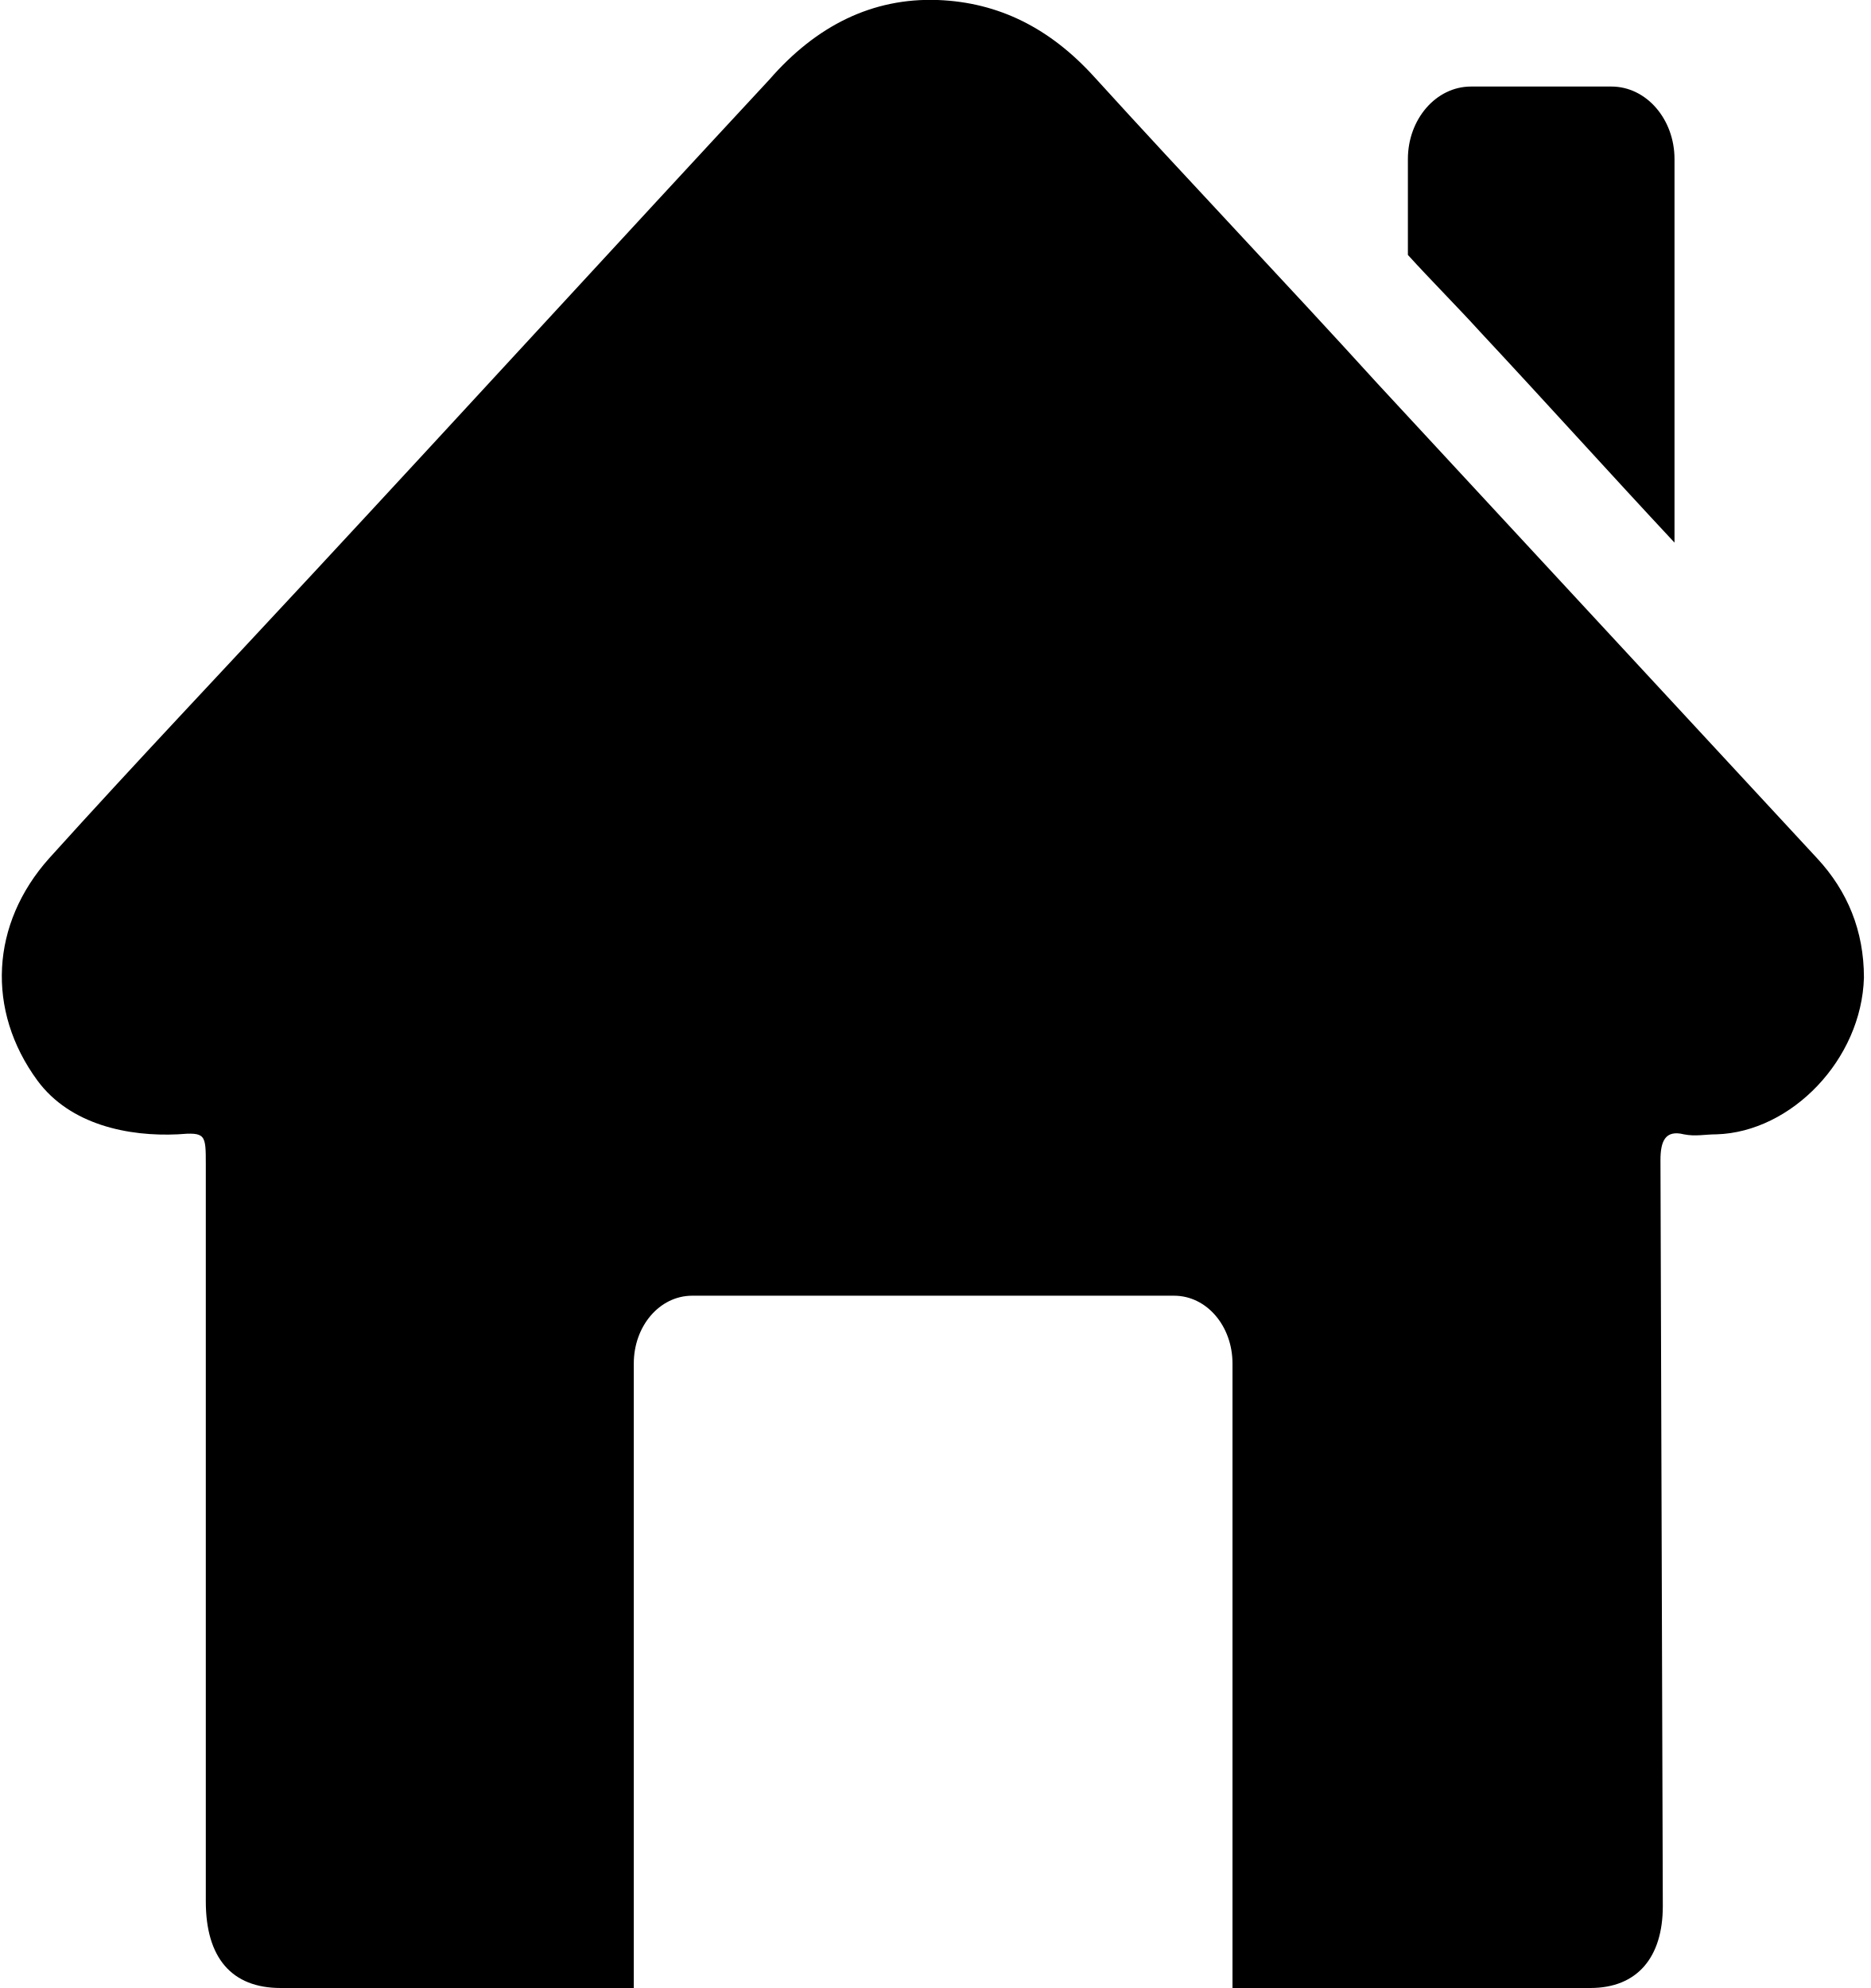
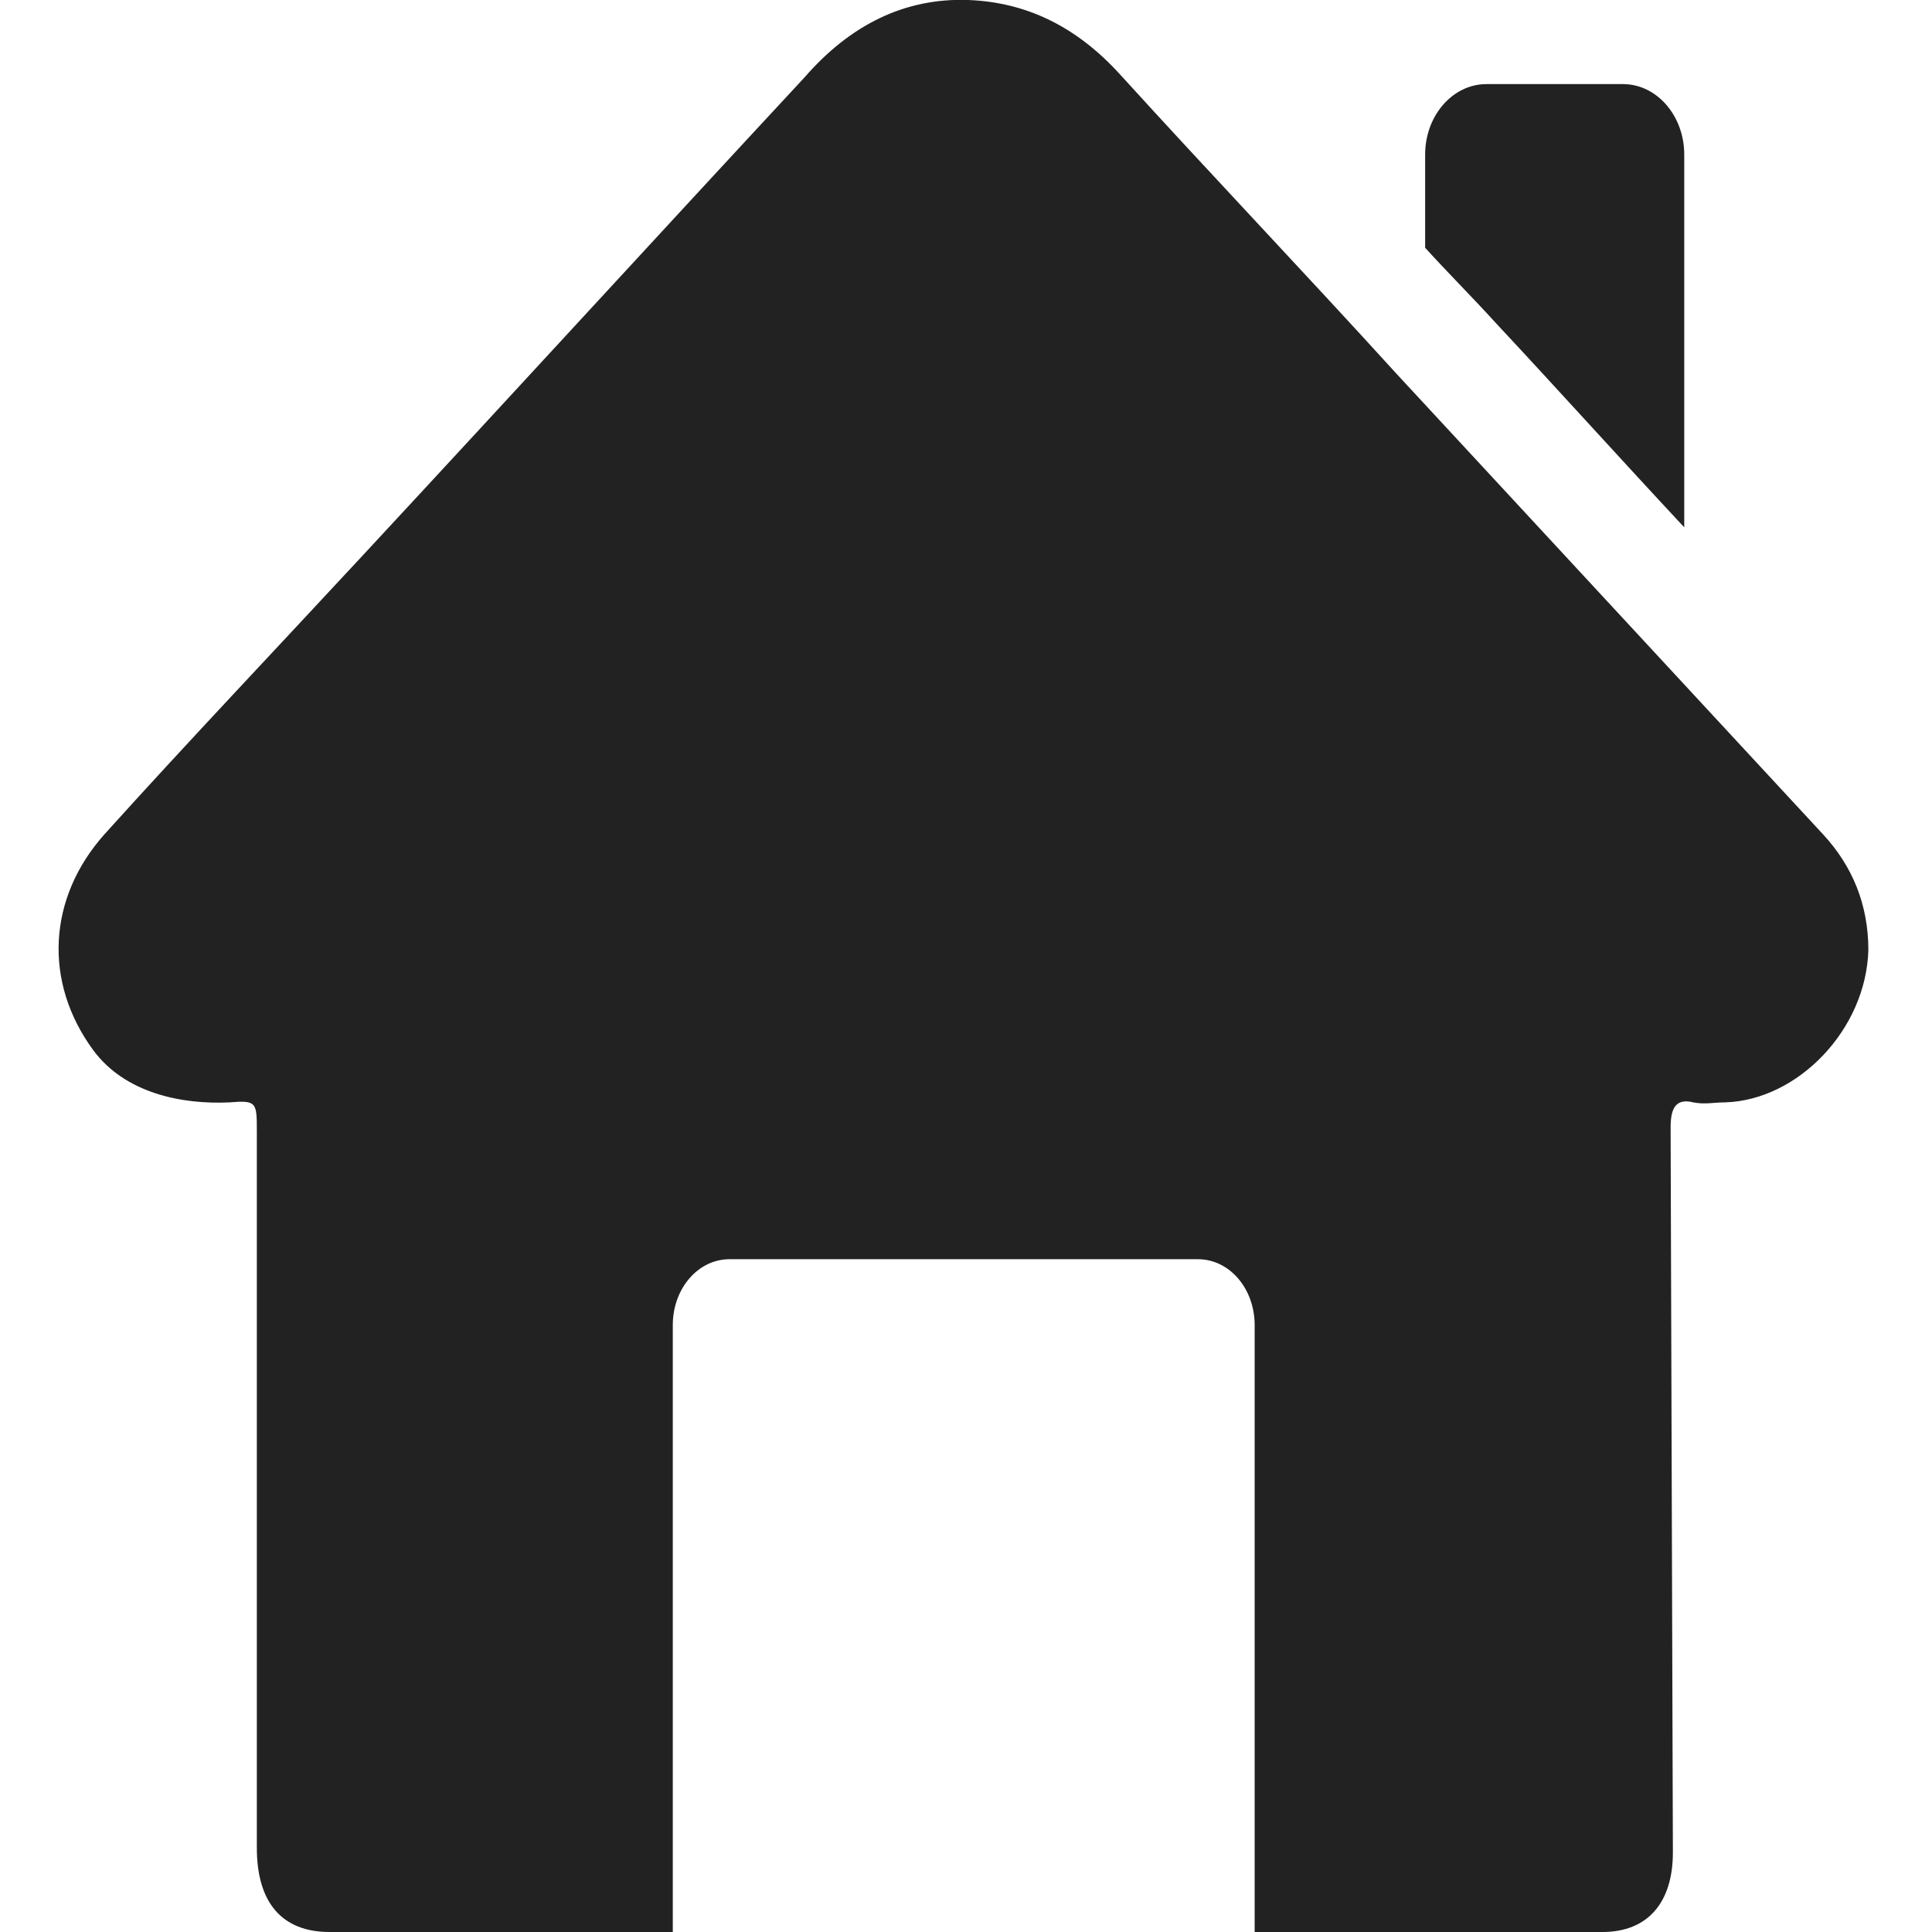
- <svg xmlns="http://www.w3.org/2000/svg" version="1.1" id="레이어_1" x="0px" y="0px" viewBox="0 0 80 85" style="enable-background:new 0 0 80 85;" xml:space="preserve">
-   <path d="M71,49.6c0-0.8,0.2-1.3,1-1.1c0.5,0.1,0.9,0,1.4,0c3.2-0.1,6.2-3.2,6.3-6.7c0-2-0.7-3.7-2-5.1c-6.3-6.8-12.5-13.5-18.8-20.3  c-4-4.4-8.1-8.7-12.1-13.1c-1.9-2.1-4.1-3.2-6.7-3.3c-2.8-0.1-5.2,1.1-7.2,3.4c-6.5,7-13,14.1-19.5,21.1c-3.8,4.1-7.6,8.1-11.3,12.2  c-2.5,2.8-2.7,6.5-0.5,9.5c1.4,1.9,3.9,2.4,6,2.3c1.2-0.1,1.2,0,1.2,1.3c0,10.5,0,21,0,31.5c0,2.4,1.1,3.7,3.2,3.7  c4.8,0,4.7,0,9.5,0l5.6,0V58.3c0-1.6,1.1-2.9,2.5-2.9h20.6c1.4,0,2.5,1.3,2.5,2.9V85l4.3,0c4.8,0,6.2,0,11,0c2,0,3.1-1.3,3.1-3.5" />
-   <path d="M63.3,14.2c2.8,3,5.5,6,8.3,9V6.8c0-1.7-1.2-3.1-2.7-3.1h-6c-1.5,0-2.7,1.4-2.7,3.1v4.1C61.2,12,62.3,13.1,63.3,14.2z" />
+ <svg xmlns="http://www.w3.org/2000/svg" version="1.1" id="레이어_1" x="0px" y="0px" width="900px" height="900px" viewBox="0 0 900 900" enable-background="new 0 0 900 900" xml:space="preserve">
+   <path fill="#222222" d="M778.235,525.177c0-8.471,2.118-13.765,10.589-11.647c5.294,1.059,9.529,0,14.823,0  c33.883-1.059,65.647-33.882,66.706-70.941c0-21.176-7.412-39.176-21.177-54c-66.706-72-132.353-142.941-199.059-214.941  C607.765,127.059,564.353,81.529,522,34.941C501.882,12.706,478.588,1.059,451.059,0C421.411-1.059,396,11.647,374.823,36  C306,110.118,237.176,185.294,168.353,259.412c-40.235,43.412-80.471,85.765-119.646,129.177  c-26.471,29.647-28.589,68.824-5.295,100.588c14.824,20.117,41.295,25.411,63.53,24.353c12.705-1.059,12.705,0,12.705,13.765  c0,111.177,0,222.354,0,333.529c0,25.412,11.647,39.177,33.883,39.177c50.823,0,49.765,0,100.588,0h59.294V617.294  c0-16.941,11.647-30.706,26.471-30.706H558c14.823,0,26.47,13.765,26.47,30.706V900H630c50.823,0,65.646,0,116.47,0  c21.177,0,32.824-13.765,32.824-37.059" />
+   <path fill="#222222" d="M696.705,150.353c29.647,31.765,58.235,63.529,87.883,95.294V72c0-18-12.706-32.824-28.588-32.824h-63.53  C676.588,39.176,663.882,54,663.882,72v43.412C674.47,127.059,686.117,138.706,696.705,150.353z" />
</svg>
